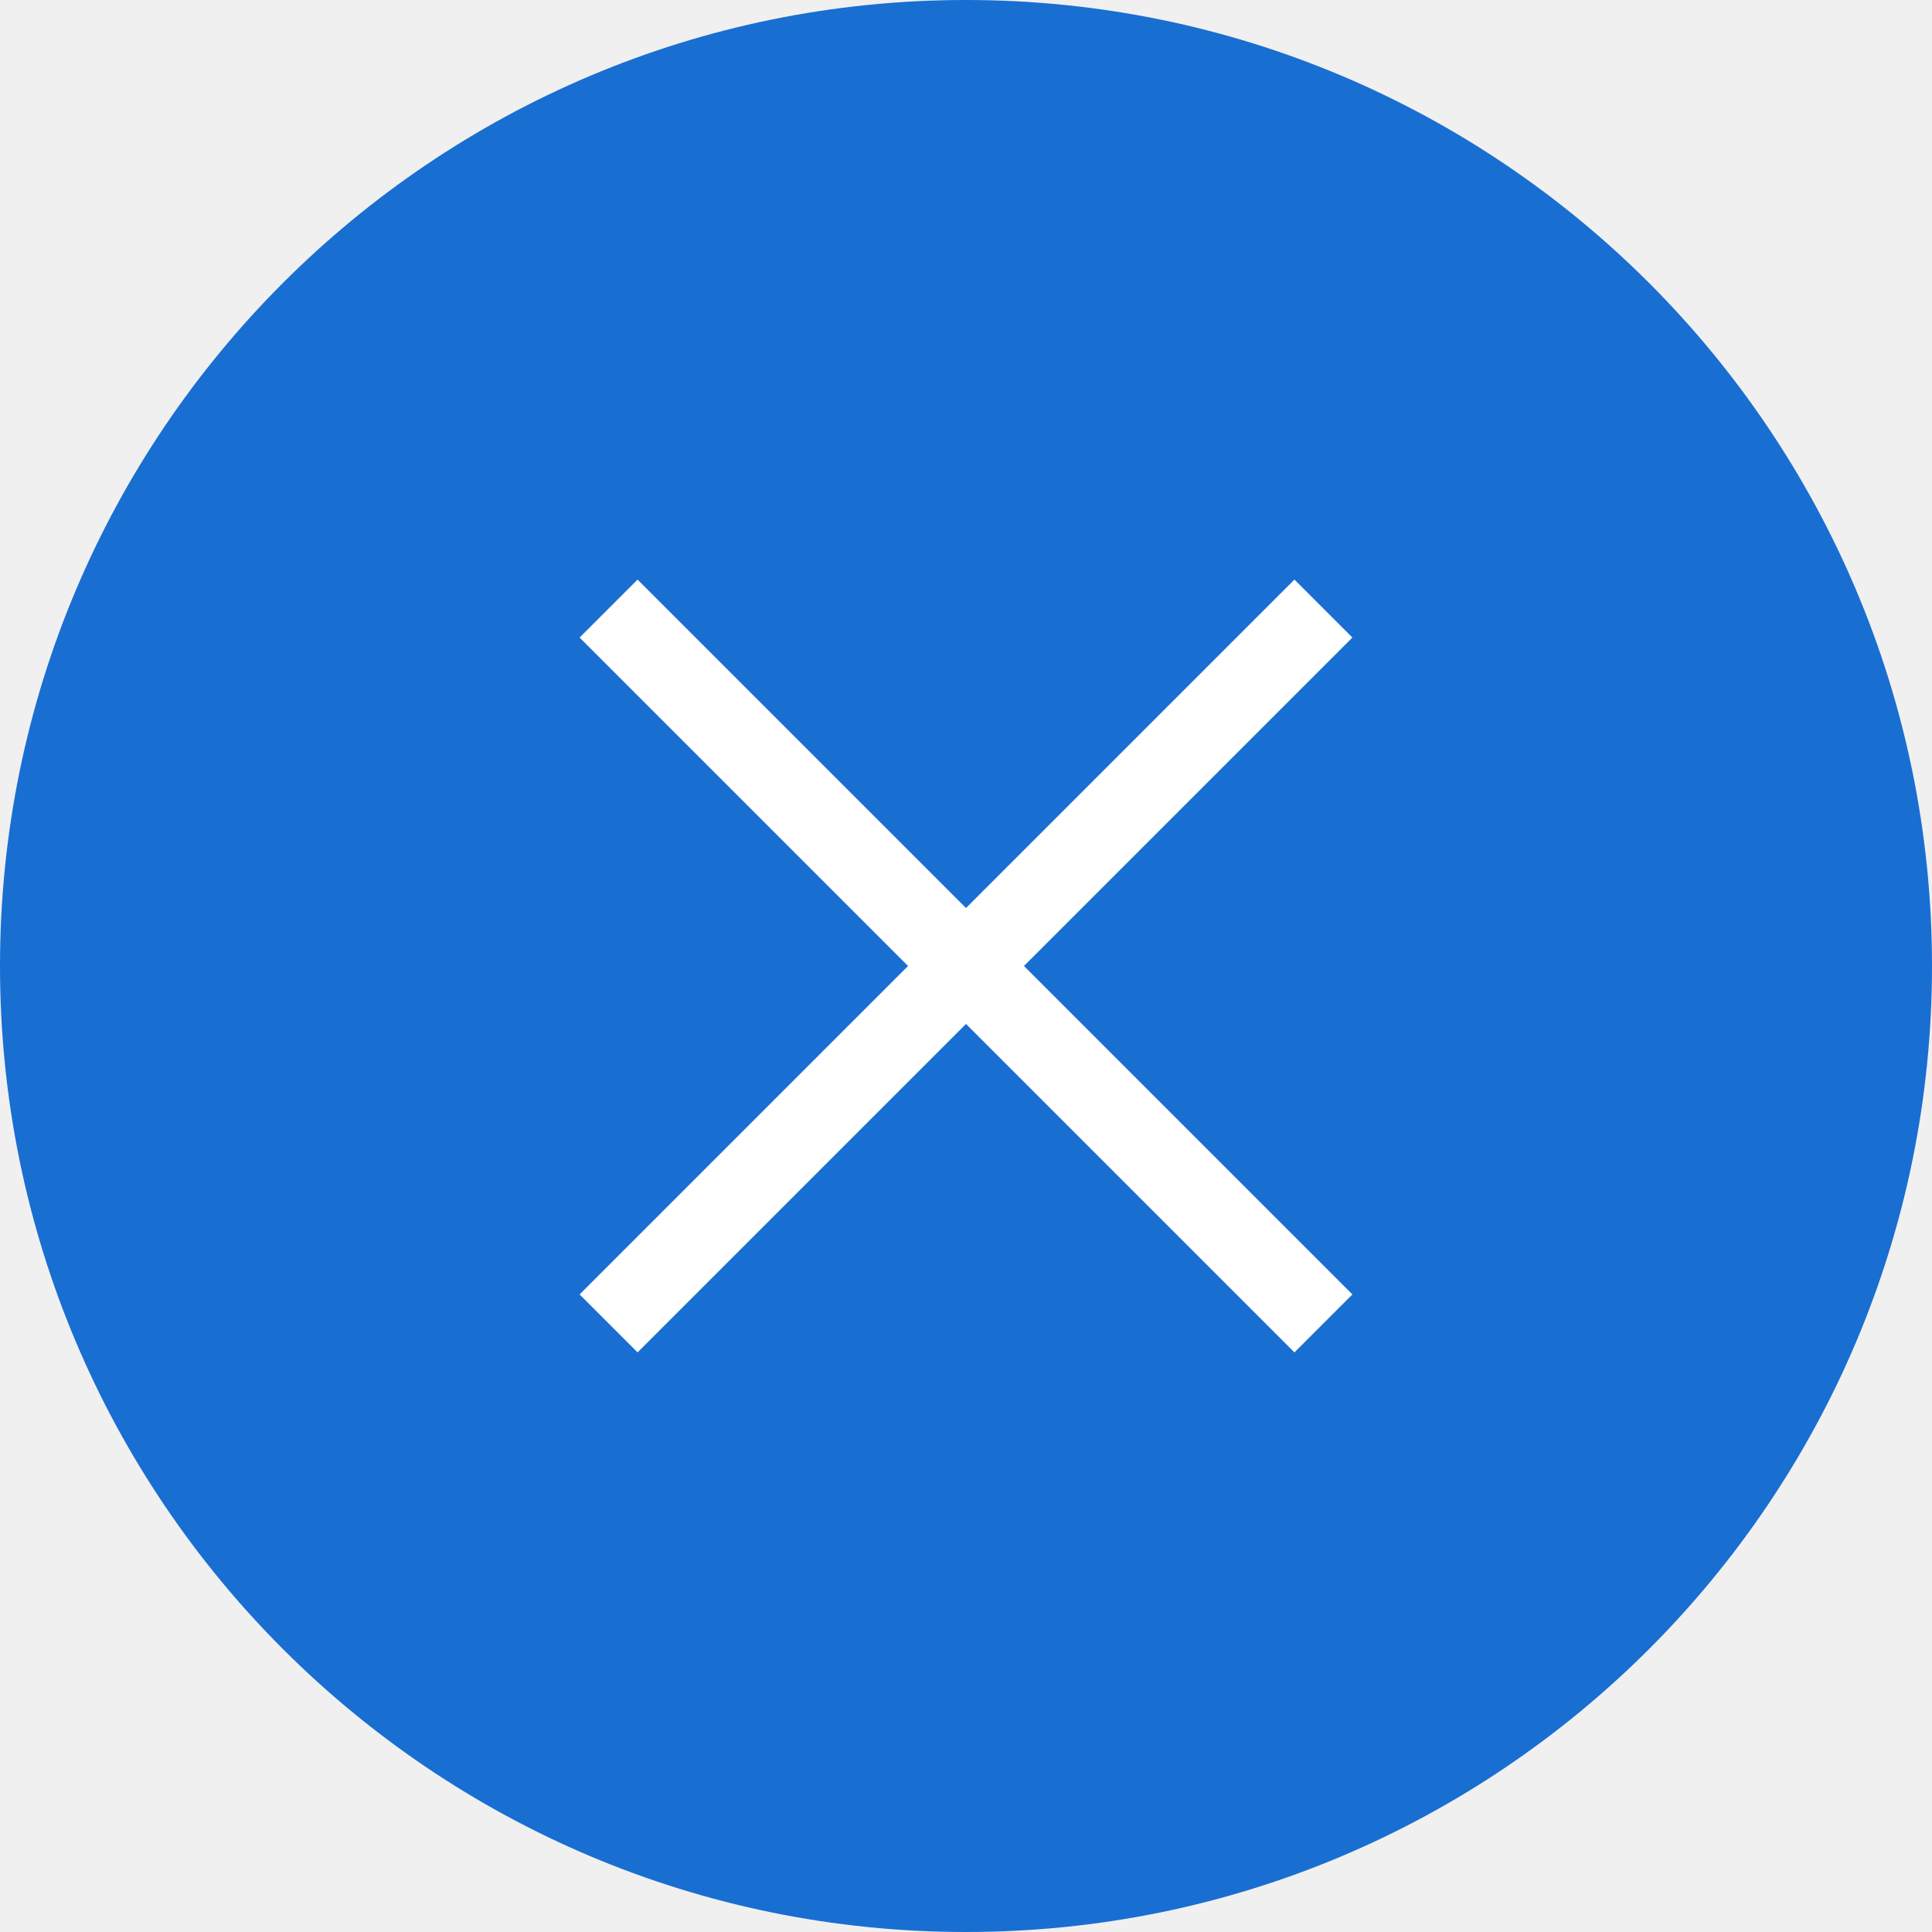
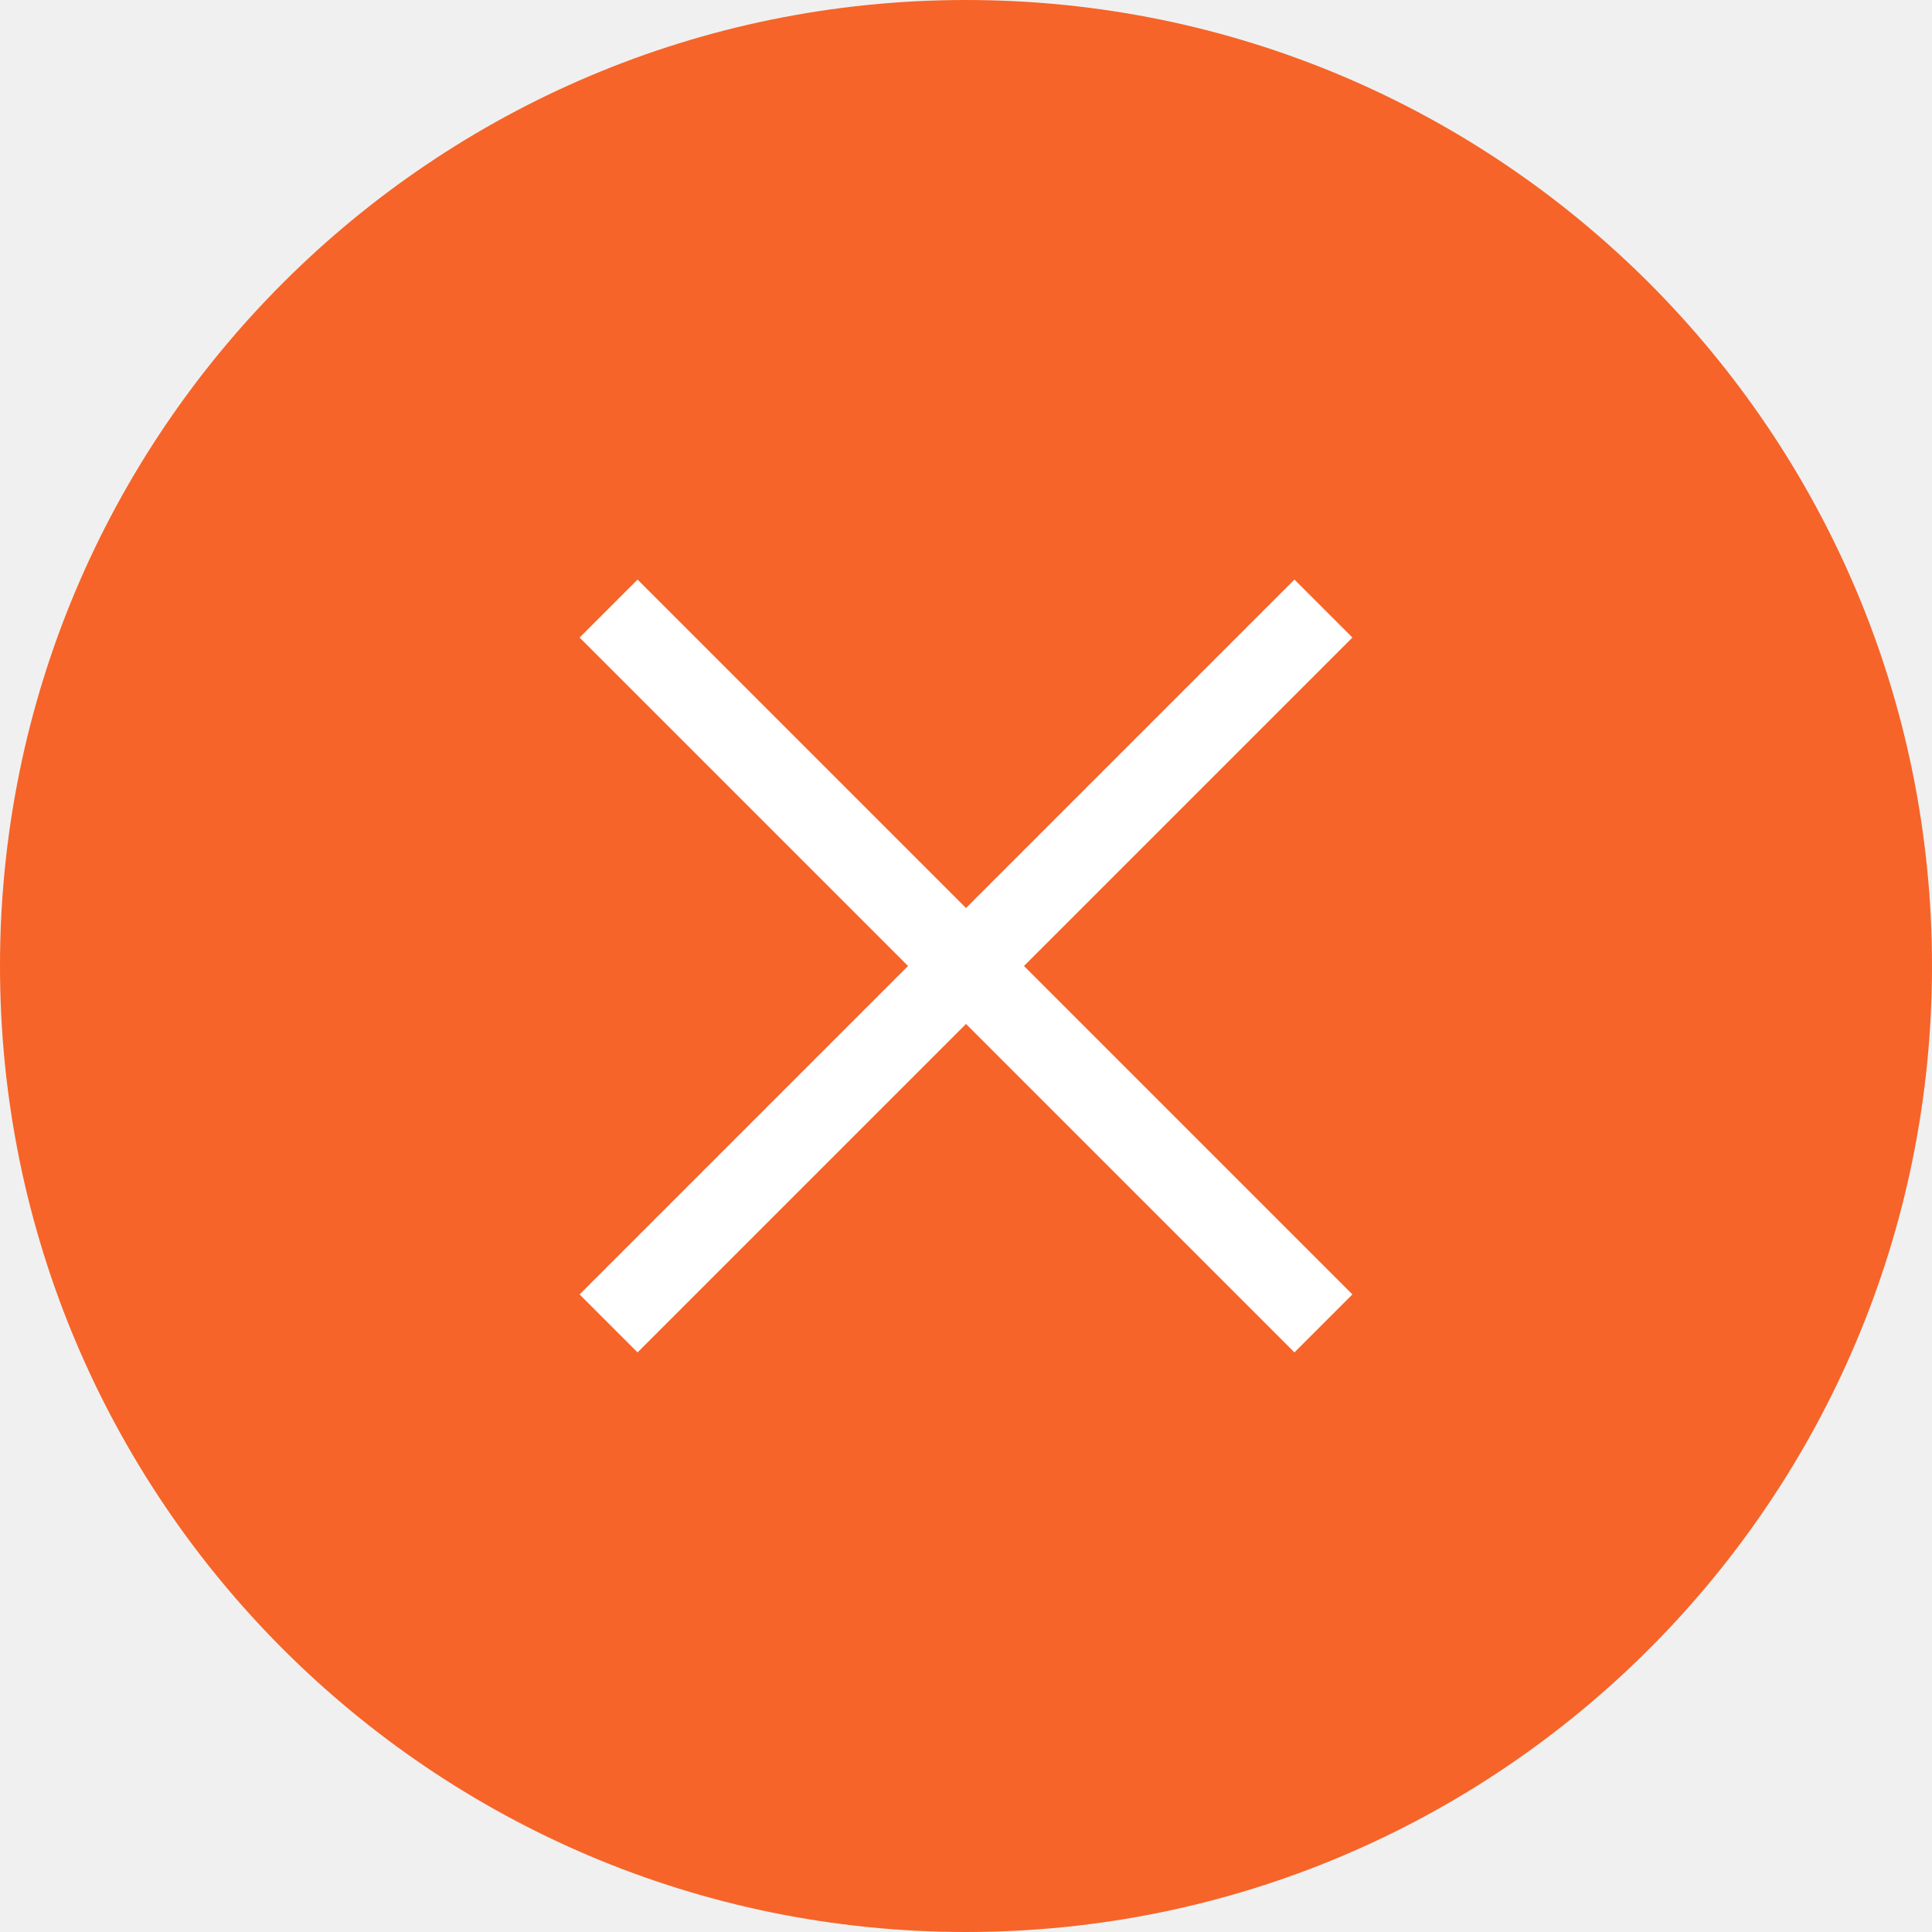
<svg xmlns="http://www.w3.org/2000/svg" version="1.1" id="Layer_1" x="0px" y="0px" width="20px" height="20px" viewBox="0 0 20 20" style="enable-background:new 0 0 20 20;" xml:space="preserve">
  <style type="text/css">
- 	.st0{fill:#196ED2;}
+ 	.st0{fill:#F66429;}
	.st1{fill:#FFFFFF;}
</style>
  <g>
    <circle class="st0" cx="10" cy="10" r="10" />
    <polygon class="st1" points="14,6.6 13.4,6 10,9.4 6.6,6 6,6.6 9.4,10 6,13.4 6.6,14 10,10.6 13.4,14 14,13.4 10.6,10  " />
  </g>
</svg>
